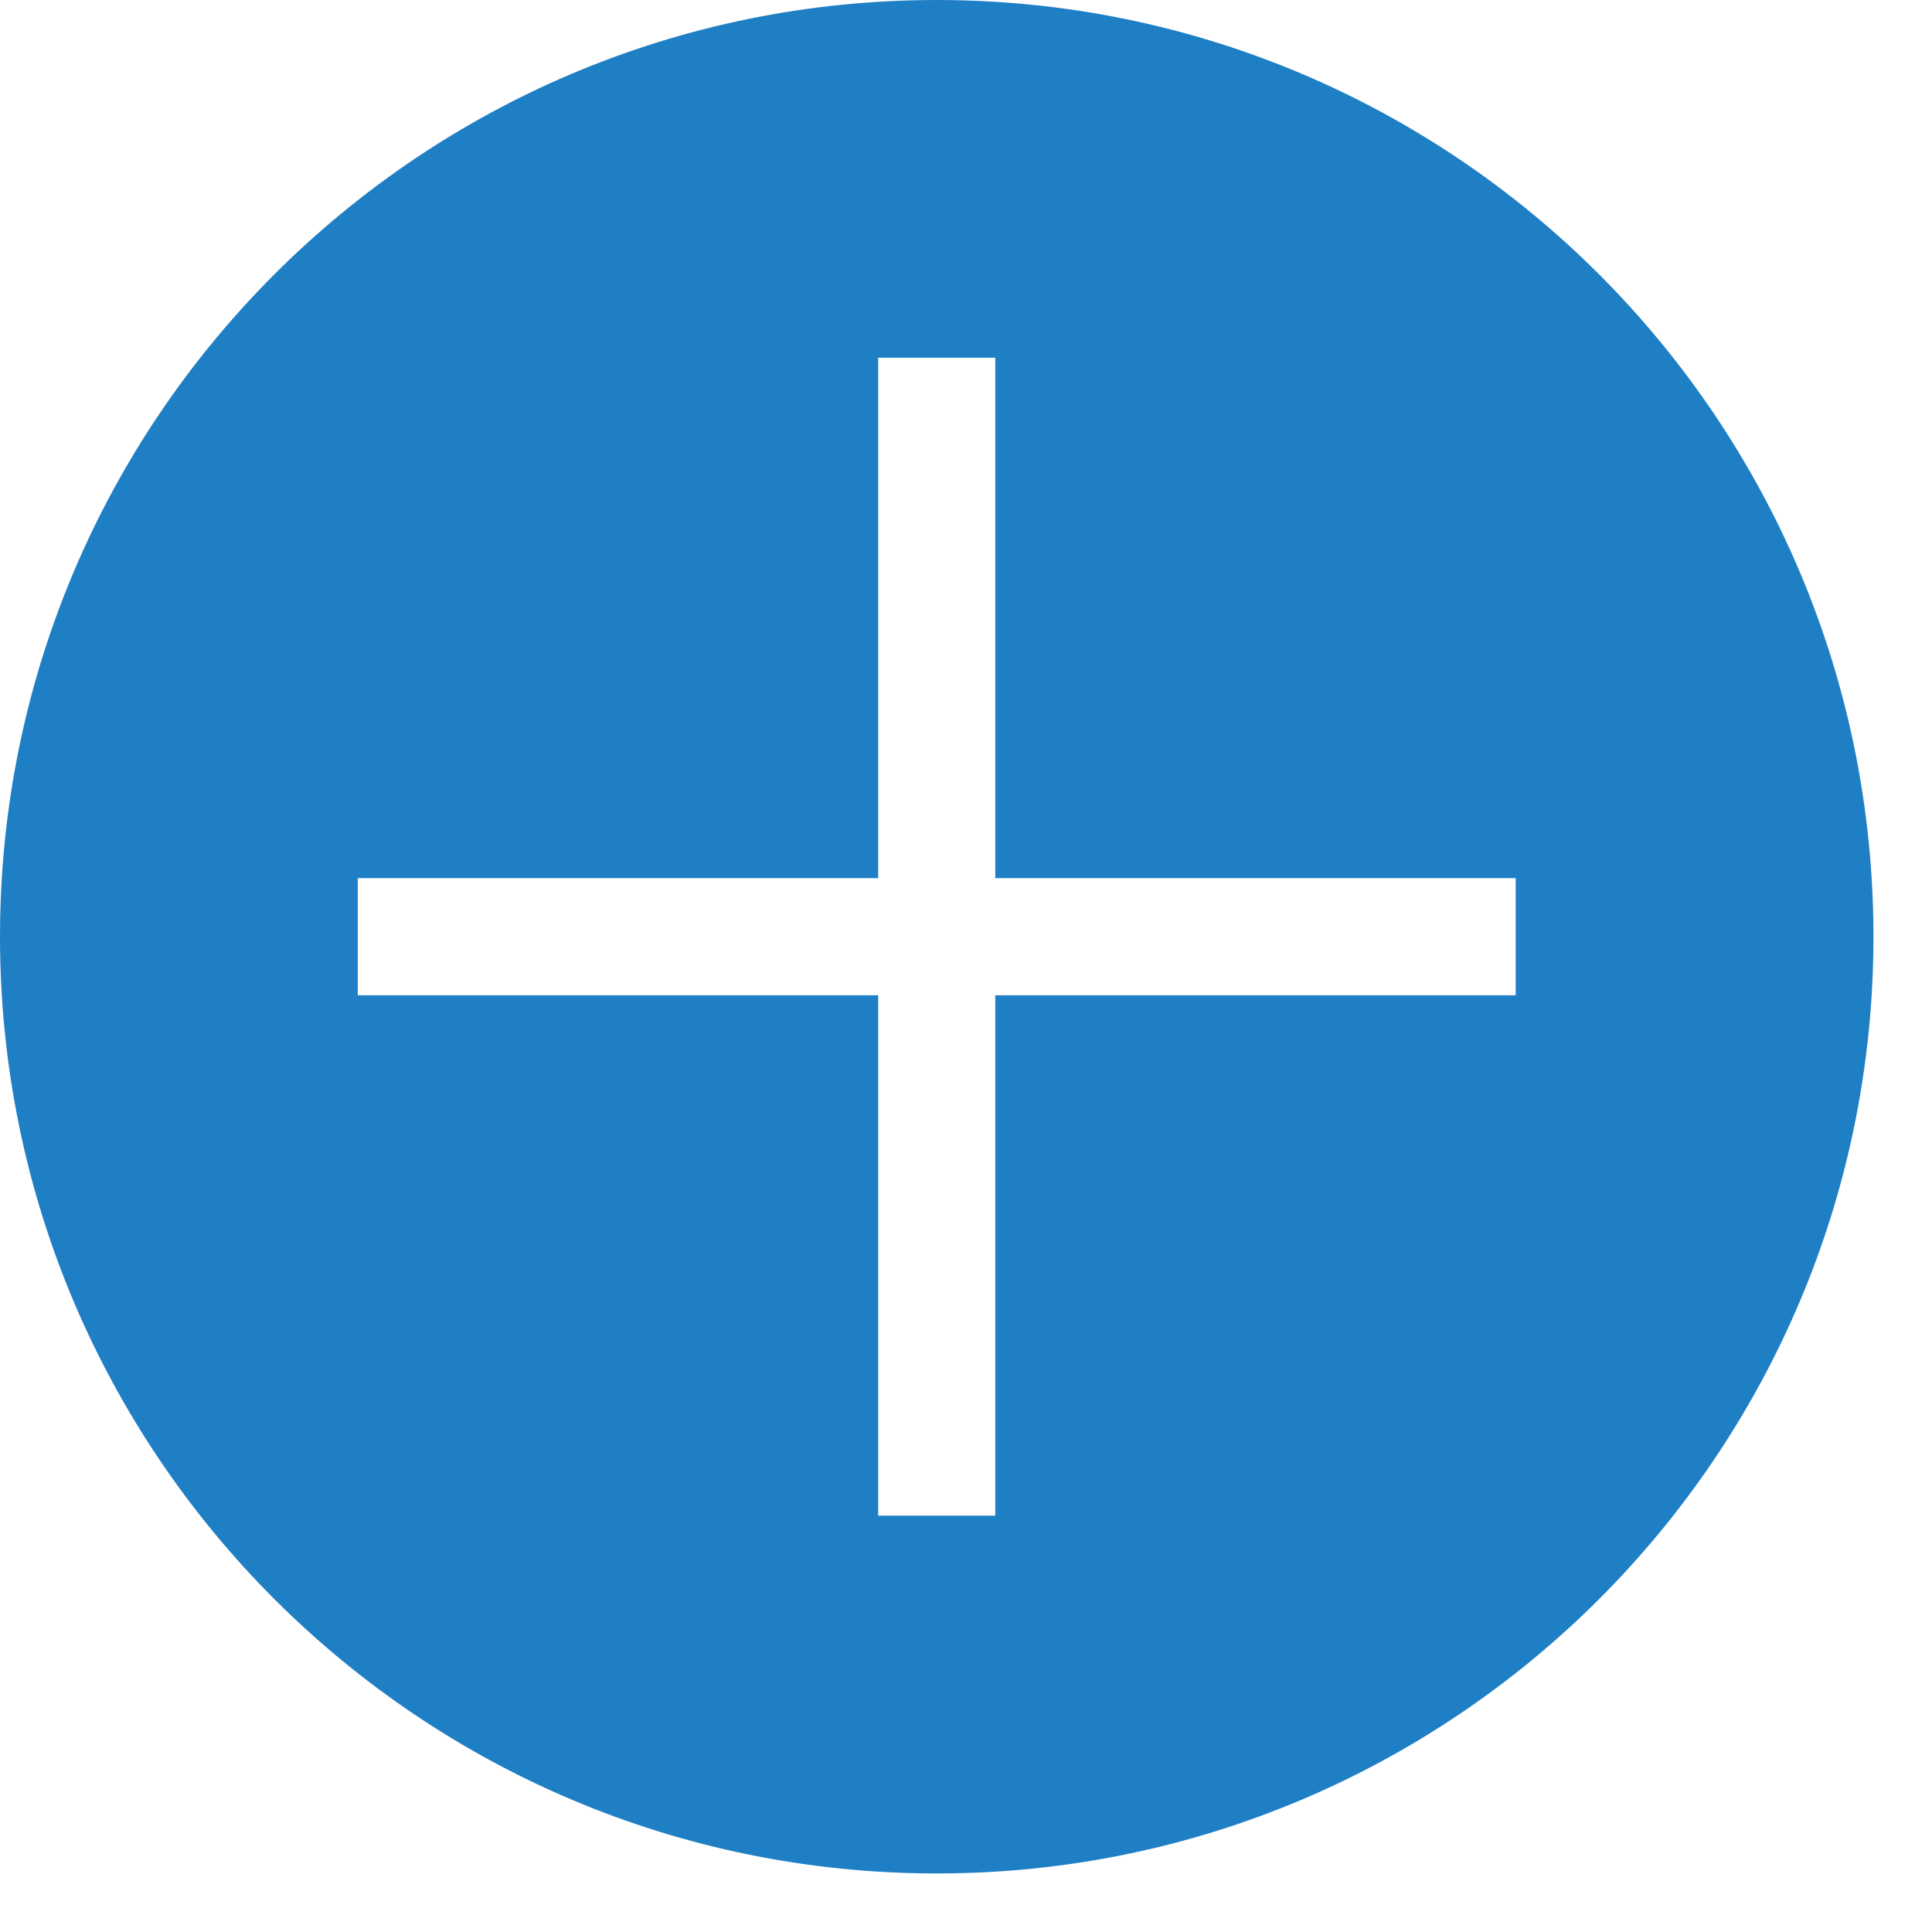
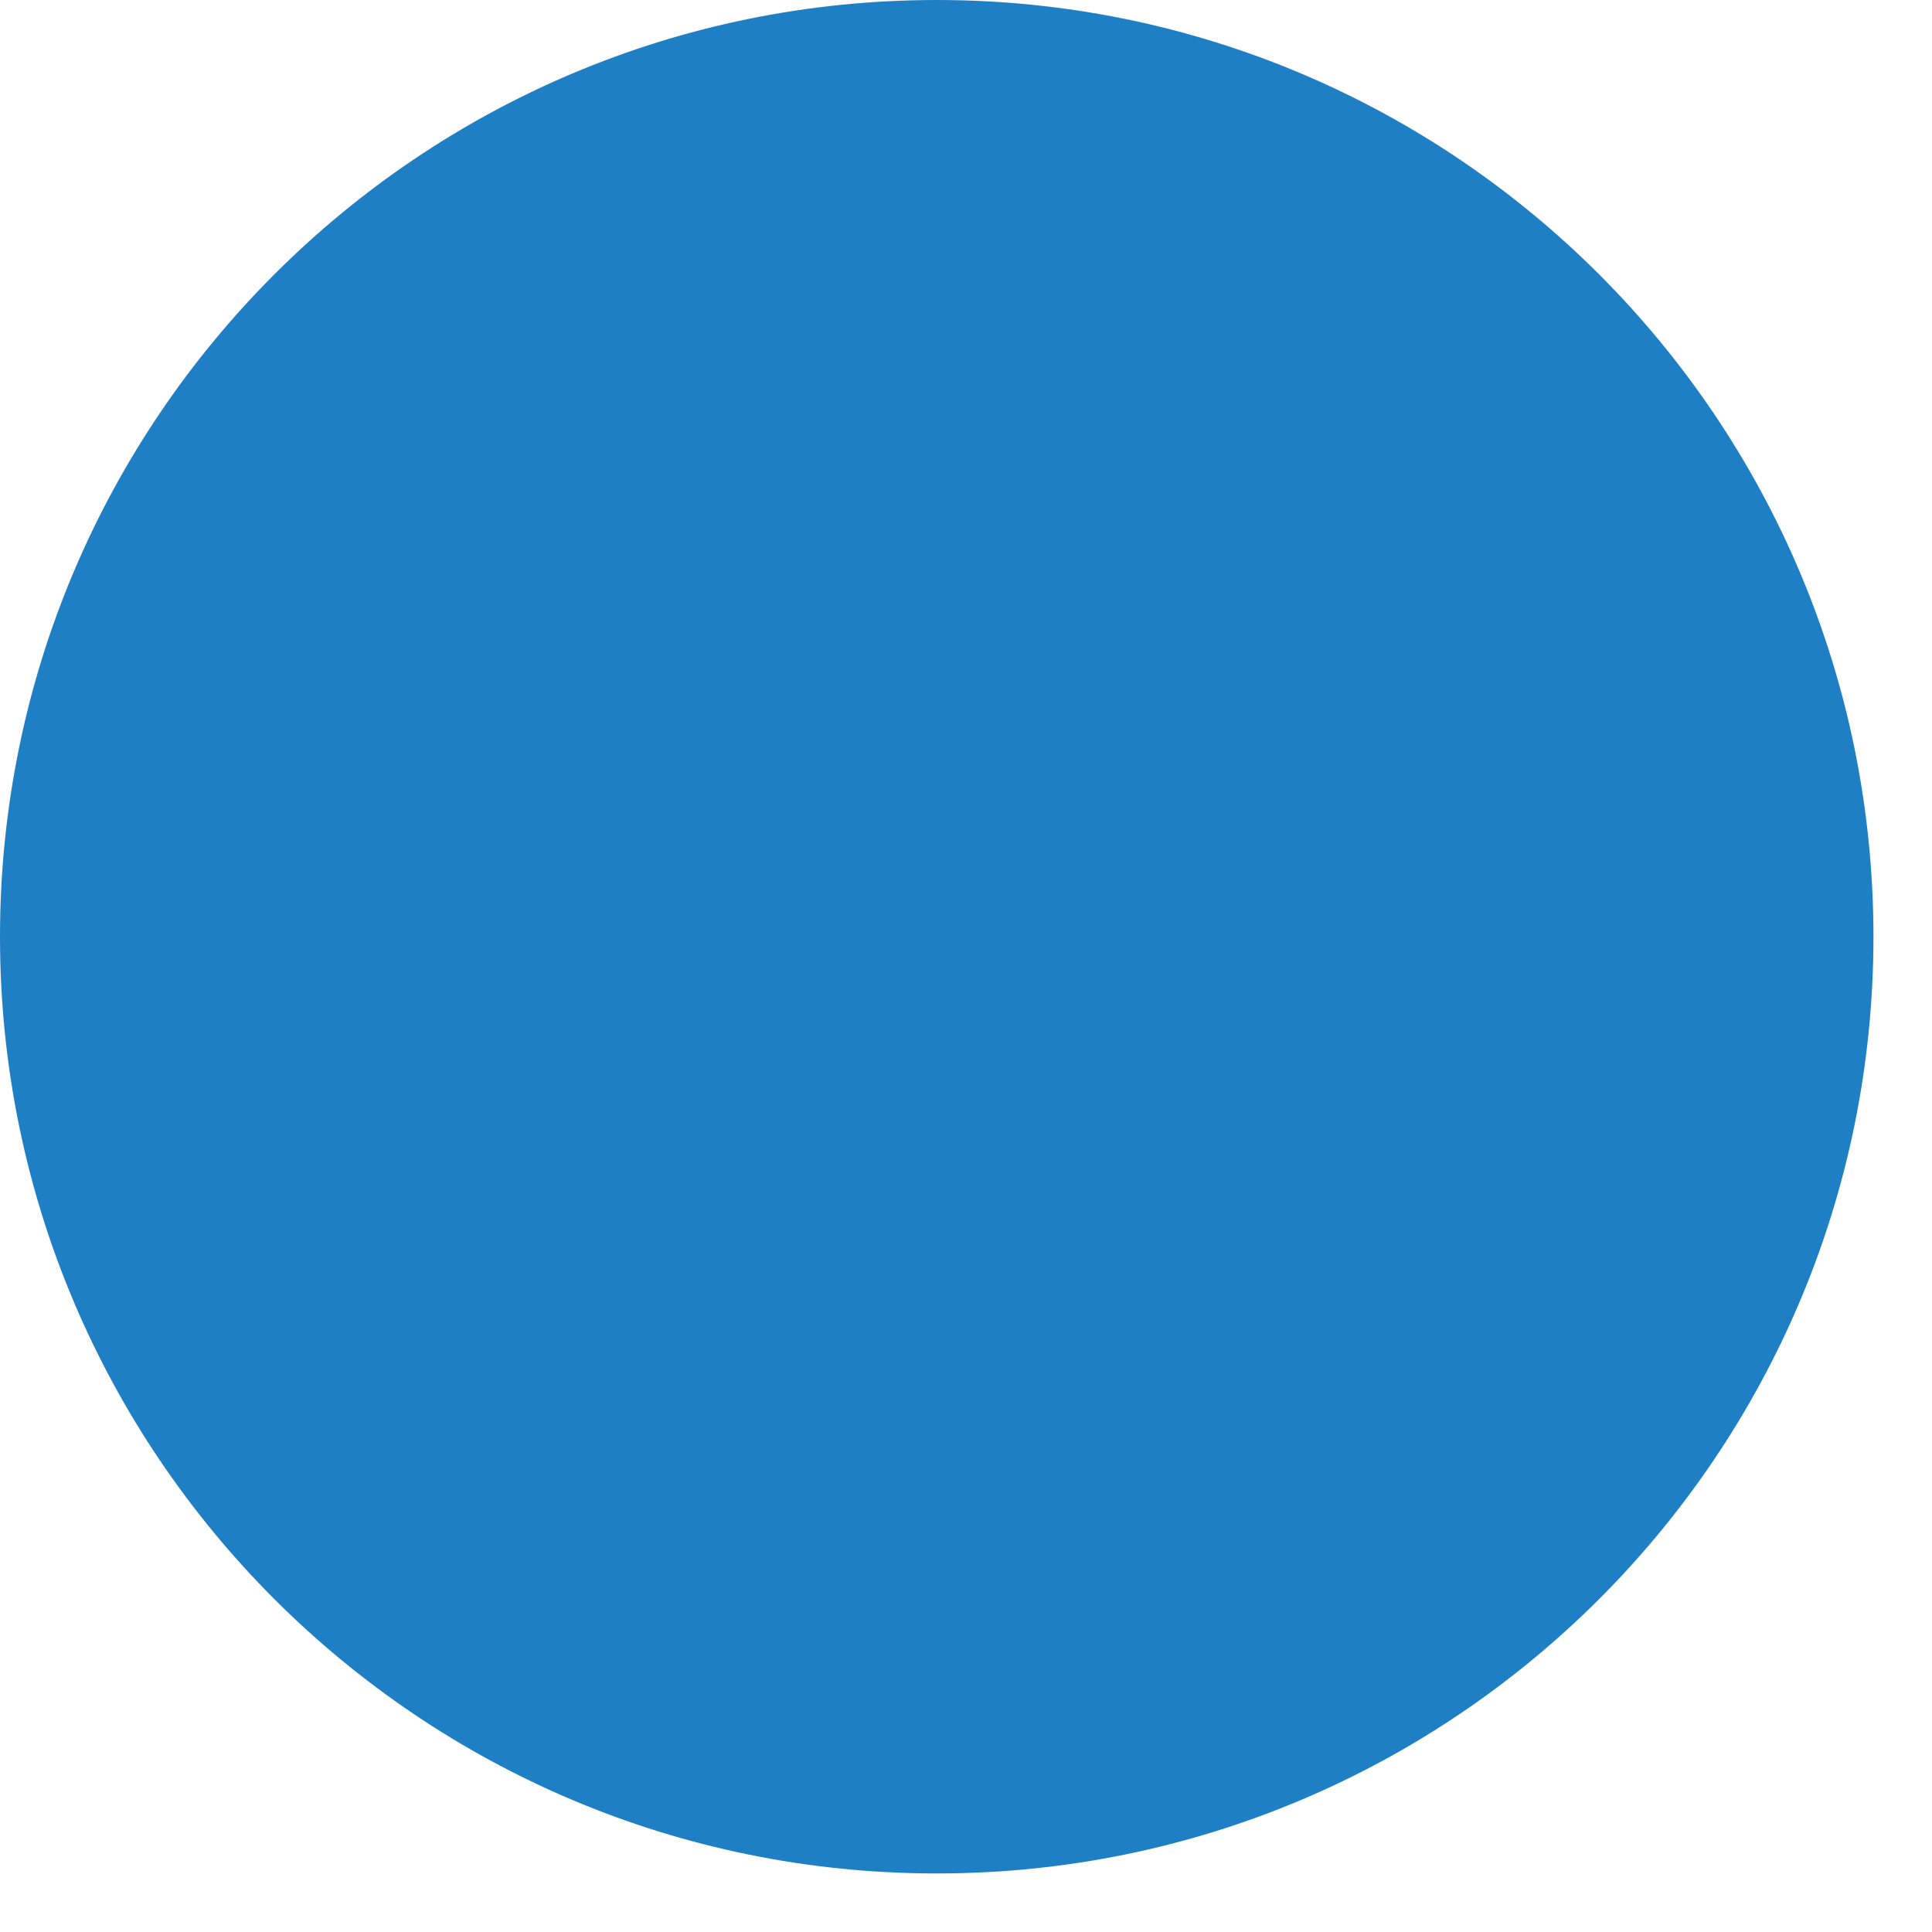
<svg xmlns="http://www.w3.org/2000/svg" width="33" height="33" viewBox="0 0 33 33" fill="none">
-   <path fill-rule="evenodd" clip-rule="evenodd" d="M32 16C32 24.837 24.837 32 16 32C7.163 32 0 24.837 0 16C0 7.163 7.163 0 16 0C24.837 0 32 7.163 32 16ZM15 25.889V24.889V17H7.111H6.111V15H7.111H15V7.111V6.111H17V7.111V15H24.889H25.889V17H24.889H17V24.889V25.889H15Z" fill="#1F7FC5" />
+   <path fillRule="evenodd" clipRule="evenodd" d="M32 16C32 24.837 24.837 32 16 32C7.163 32 0 24.837 0 16C0 7.163 7.163 0 16 0C24.837 0 32 7.163 32 16ZM15 25.889V24.889V17H7.111H6.111V15H7.111H15V7.111V6.111H17V7.111V15H24.889H25.889V17H24.889H17V24.889V25.889H15Z" fill="#1F7FC5" />
</svg>
